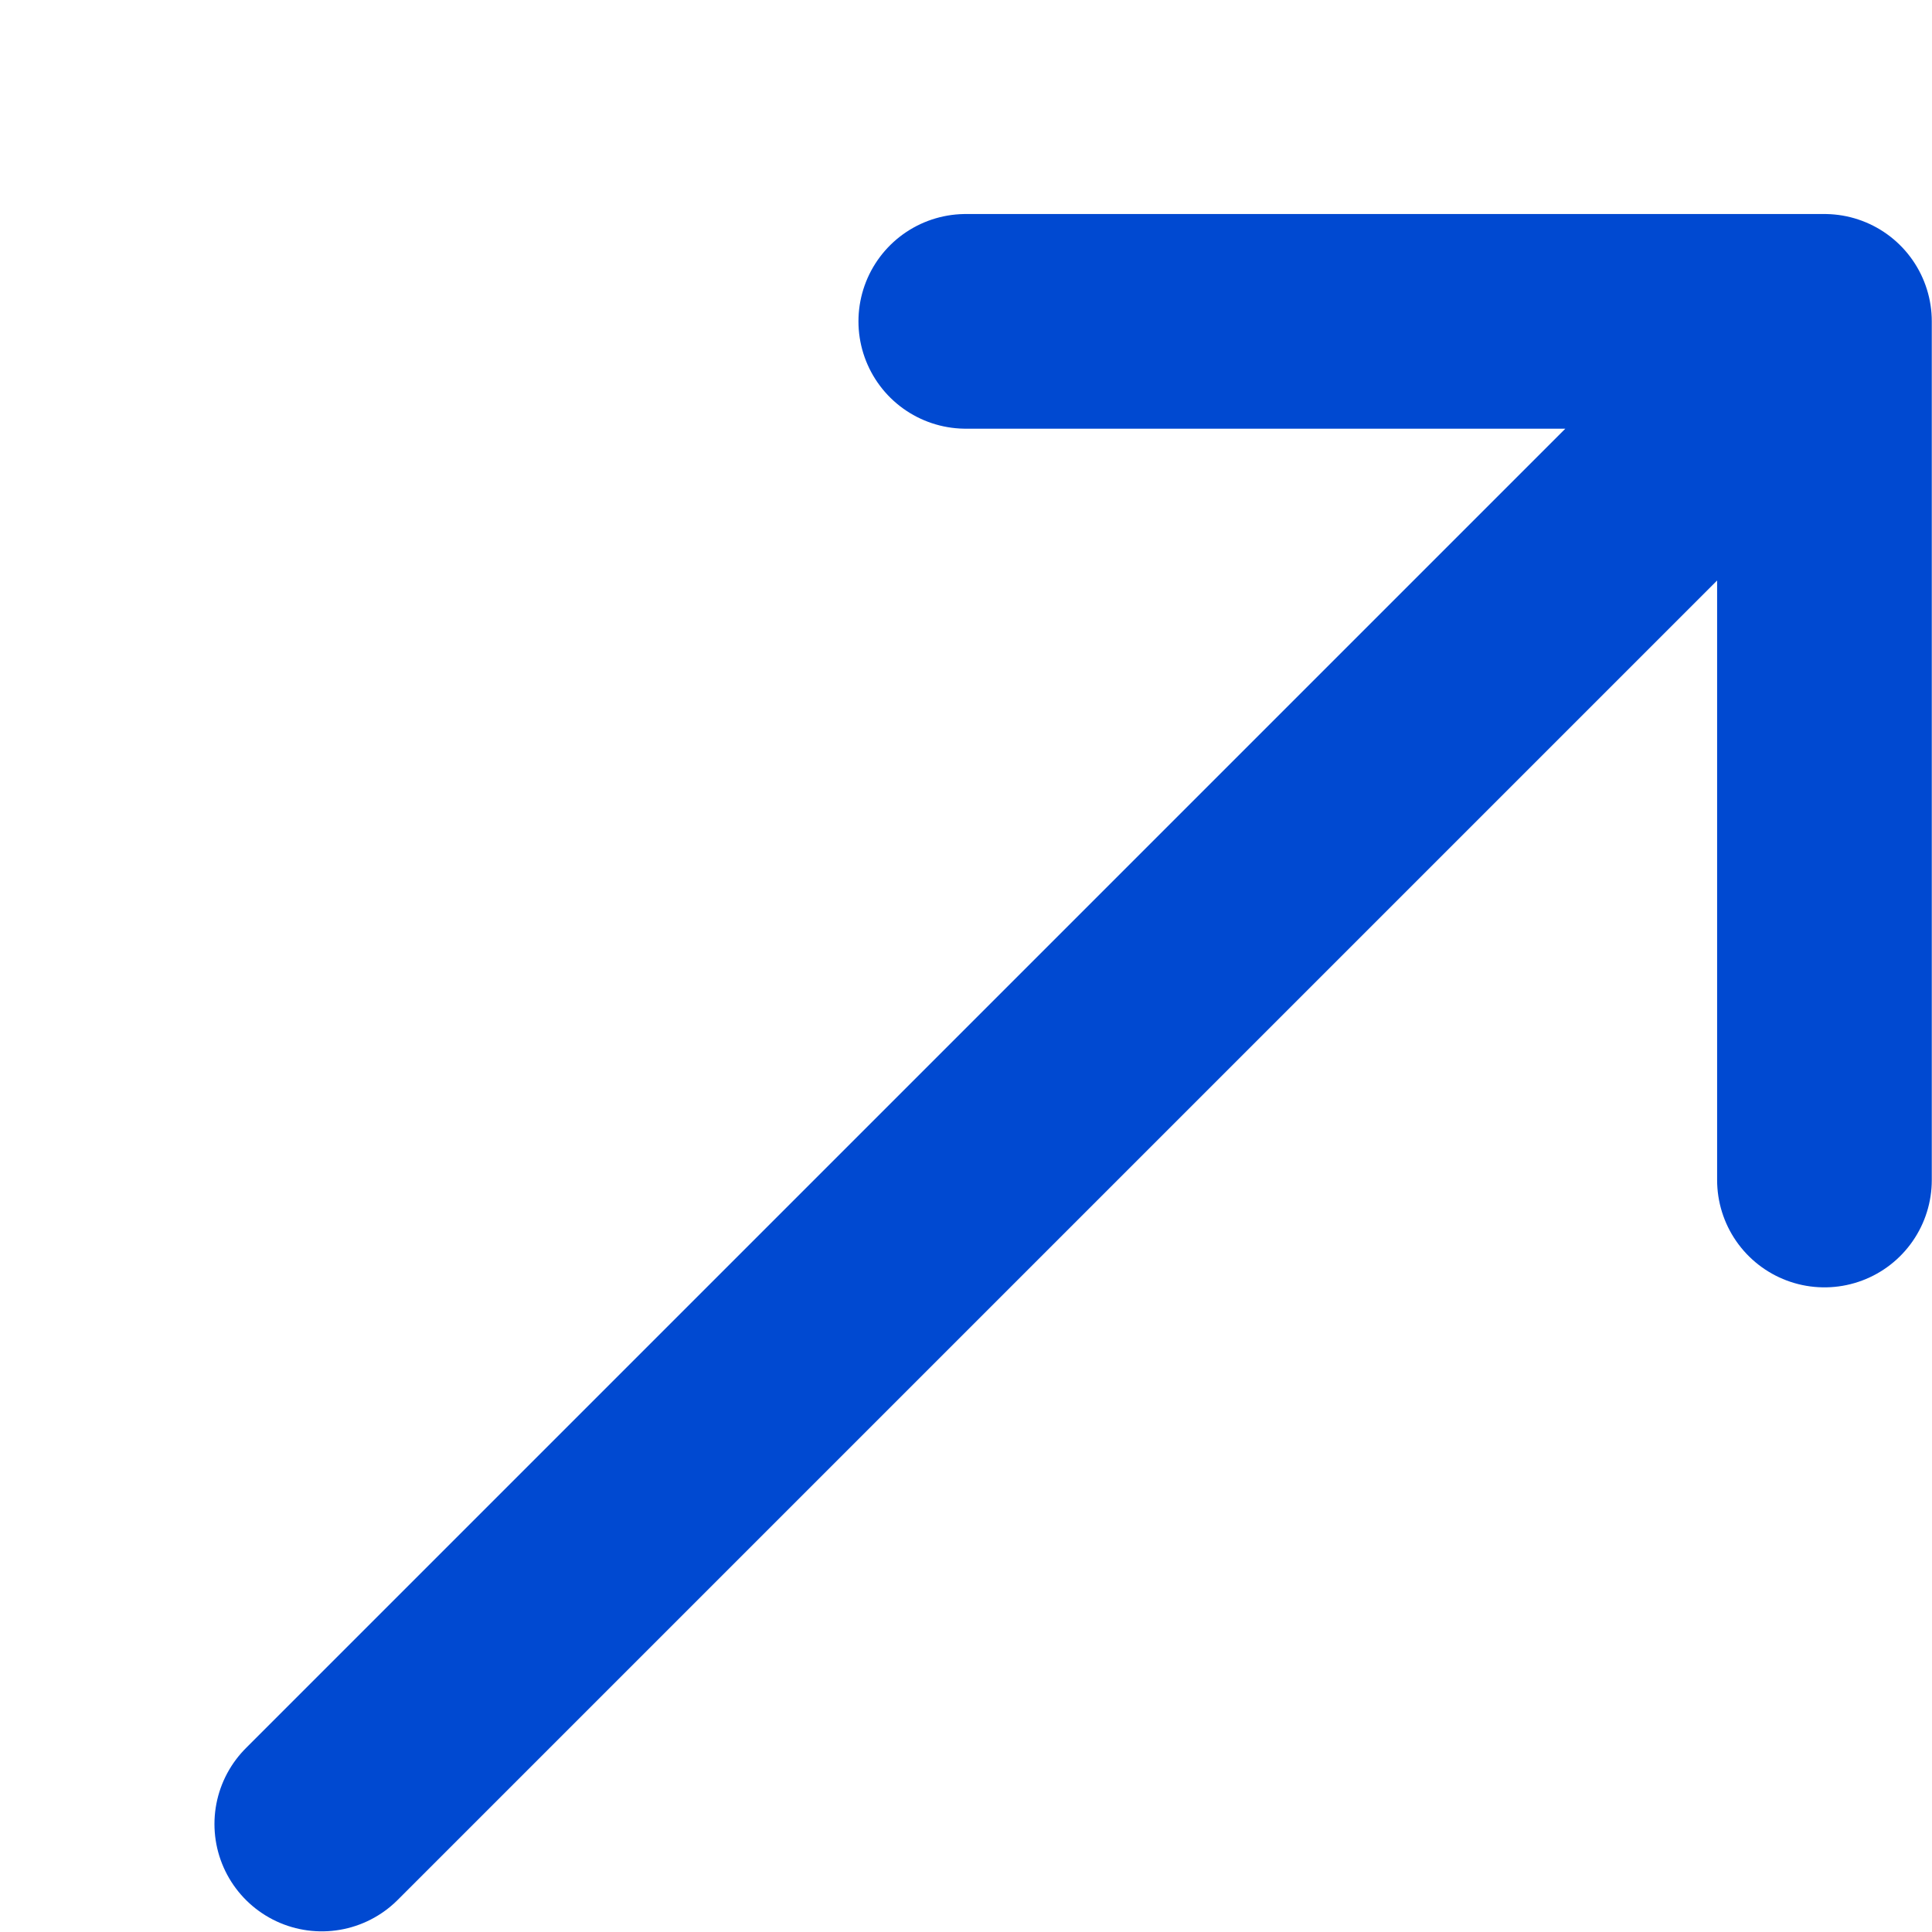
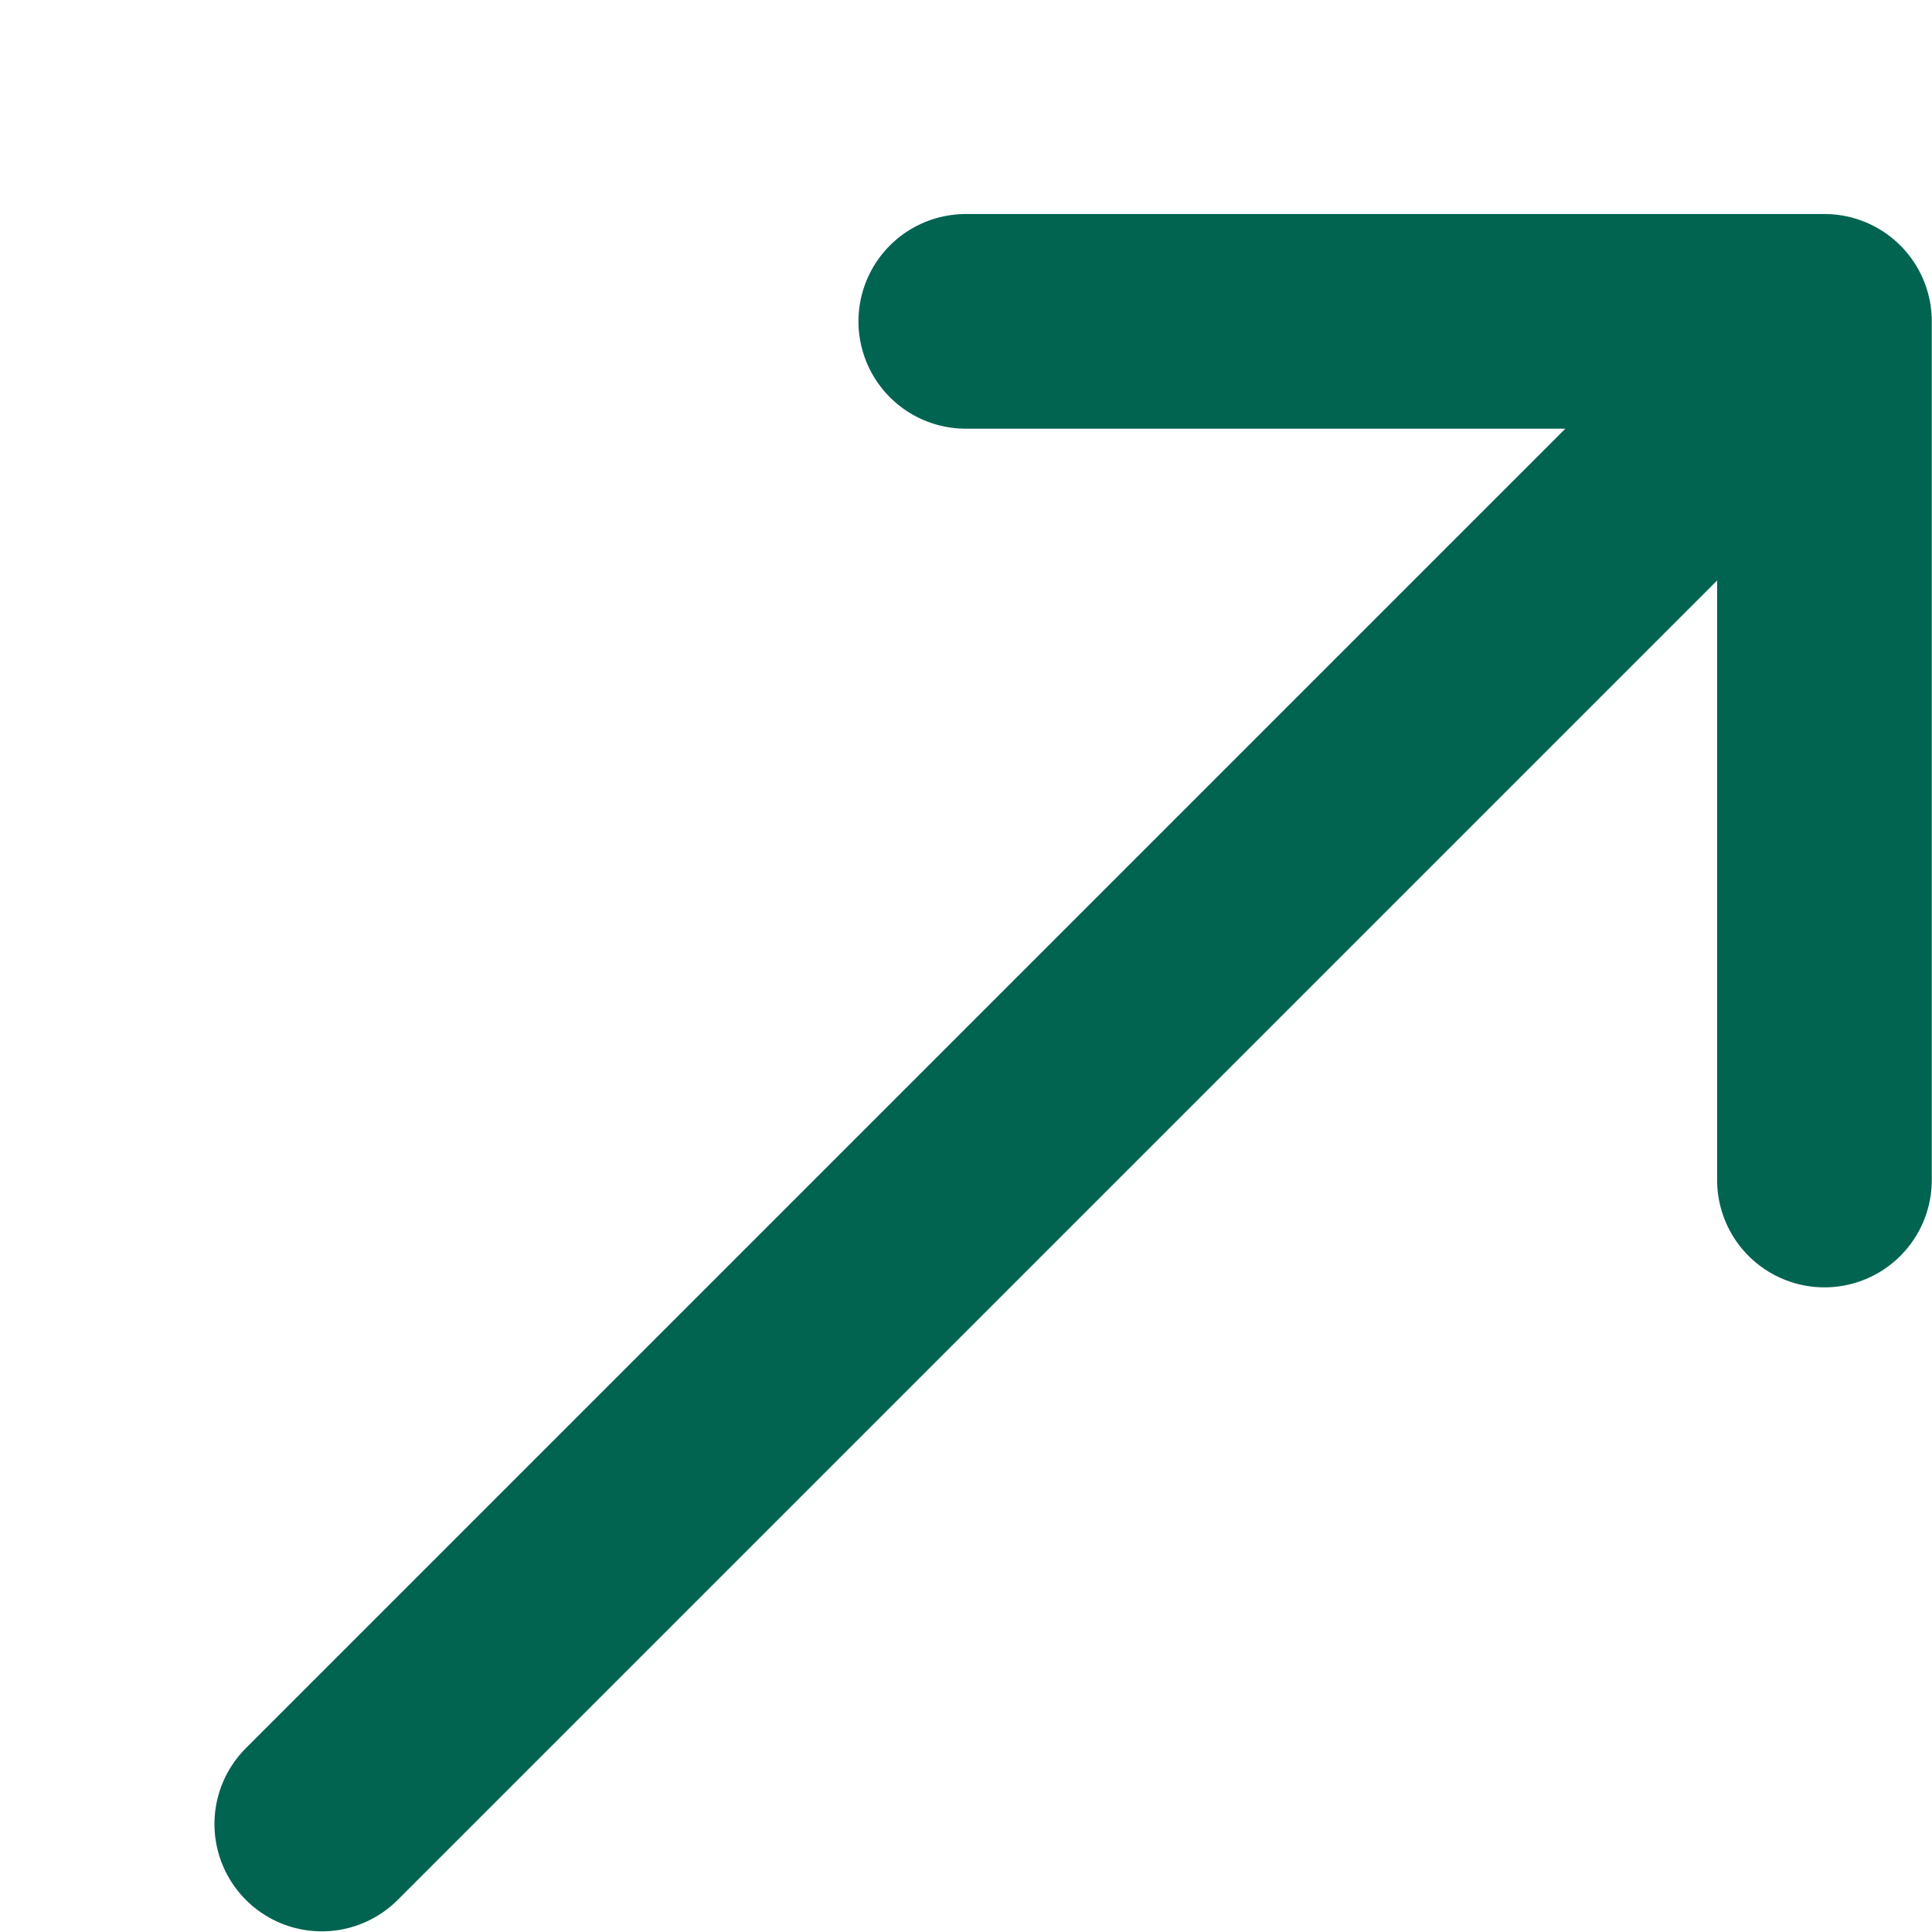
<svg xmlns="http://www.w3.org/2000/svg" width="16" height="16" viewBox="0 0 9 9">
-   <path d="M4.499 1.497h4v4m0-4l-7 7" fill="none" fill-rule="evenodd" stroke="#0049d1" stroke-linecap="round" stroke-linejoin="round" />
+   <path d="M4.499 1.497h4v4m0-4l-7 7" fill="none" fill-rule="evenodd" stroke="#006451" stroke-linecap="round" stroke-linejoin="round" />
</svg>
